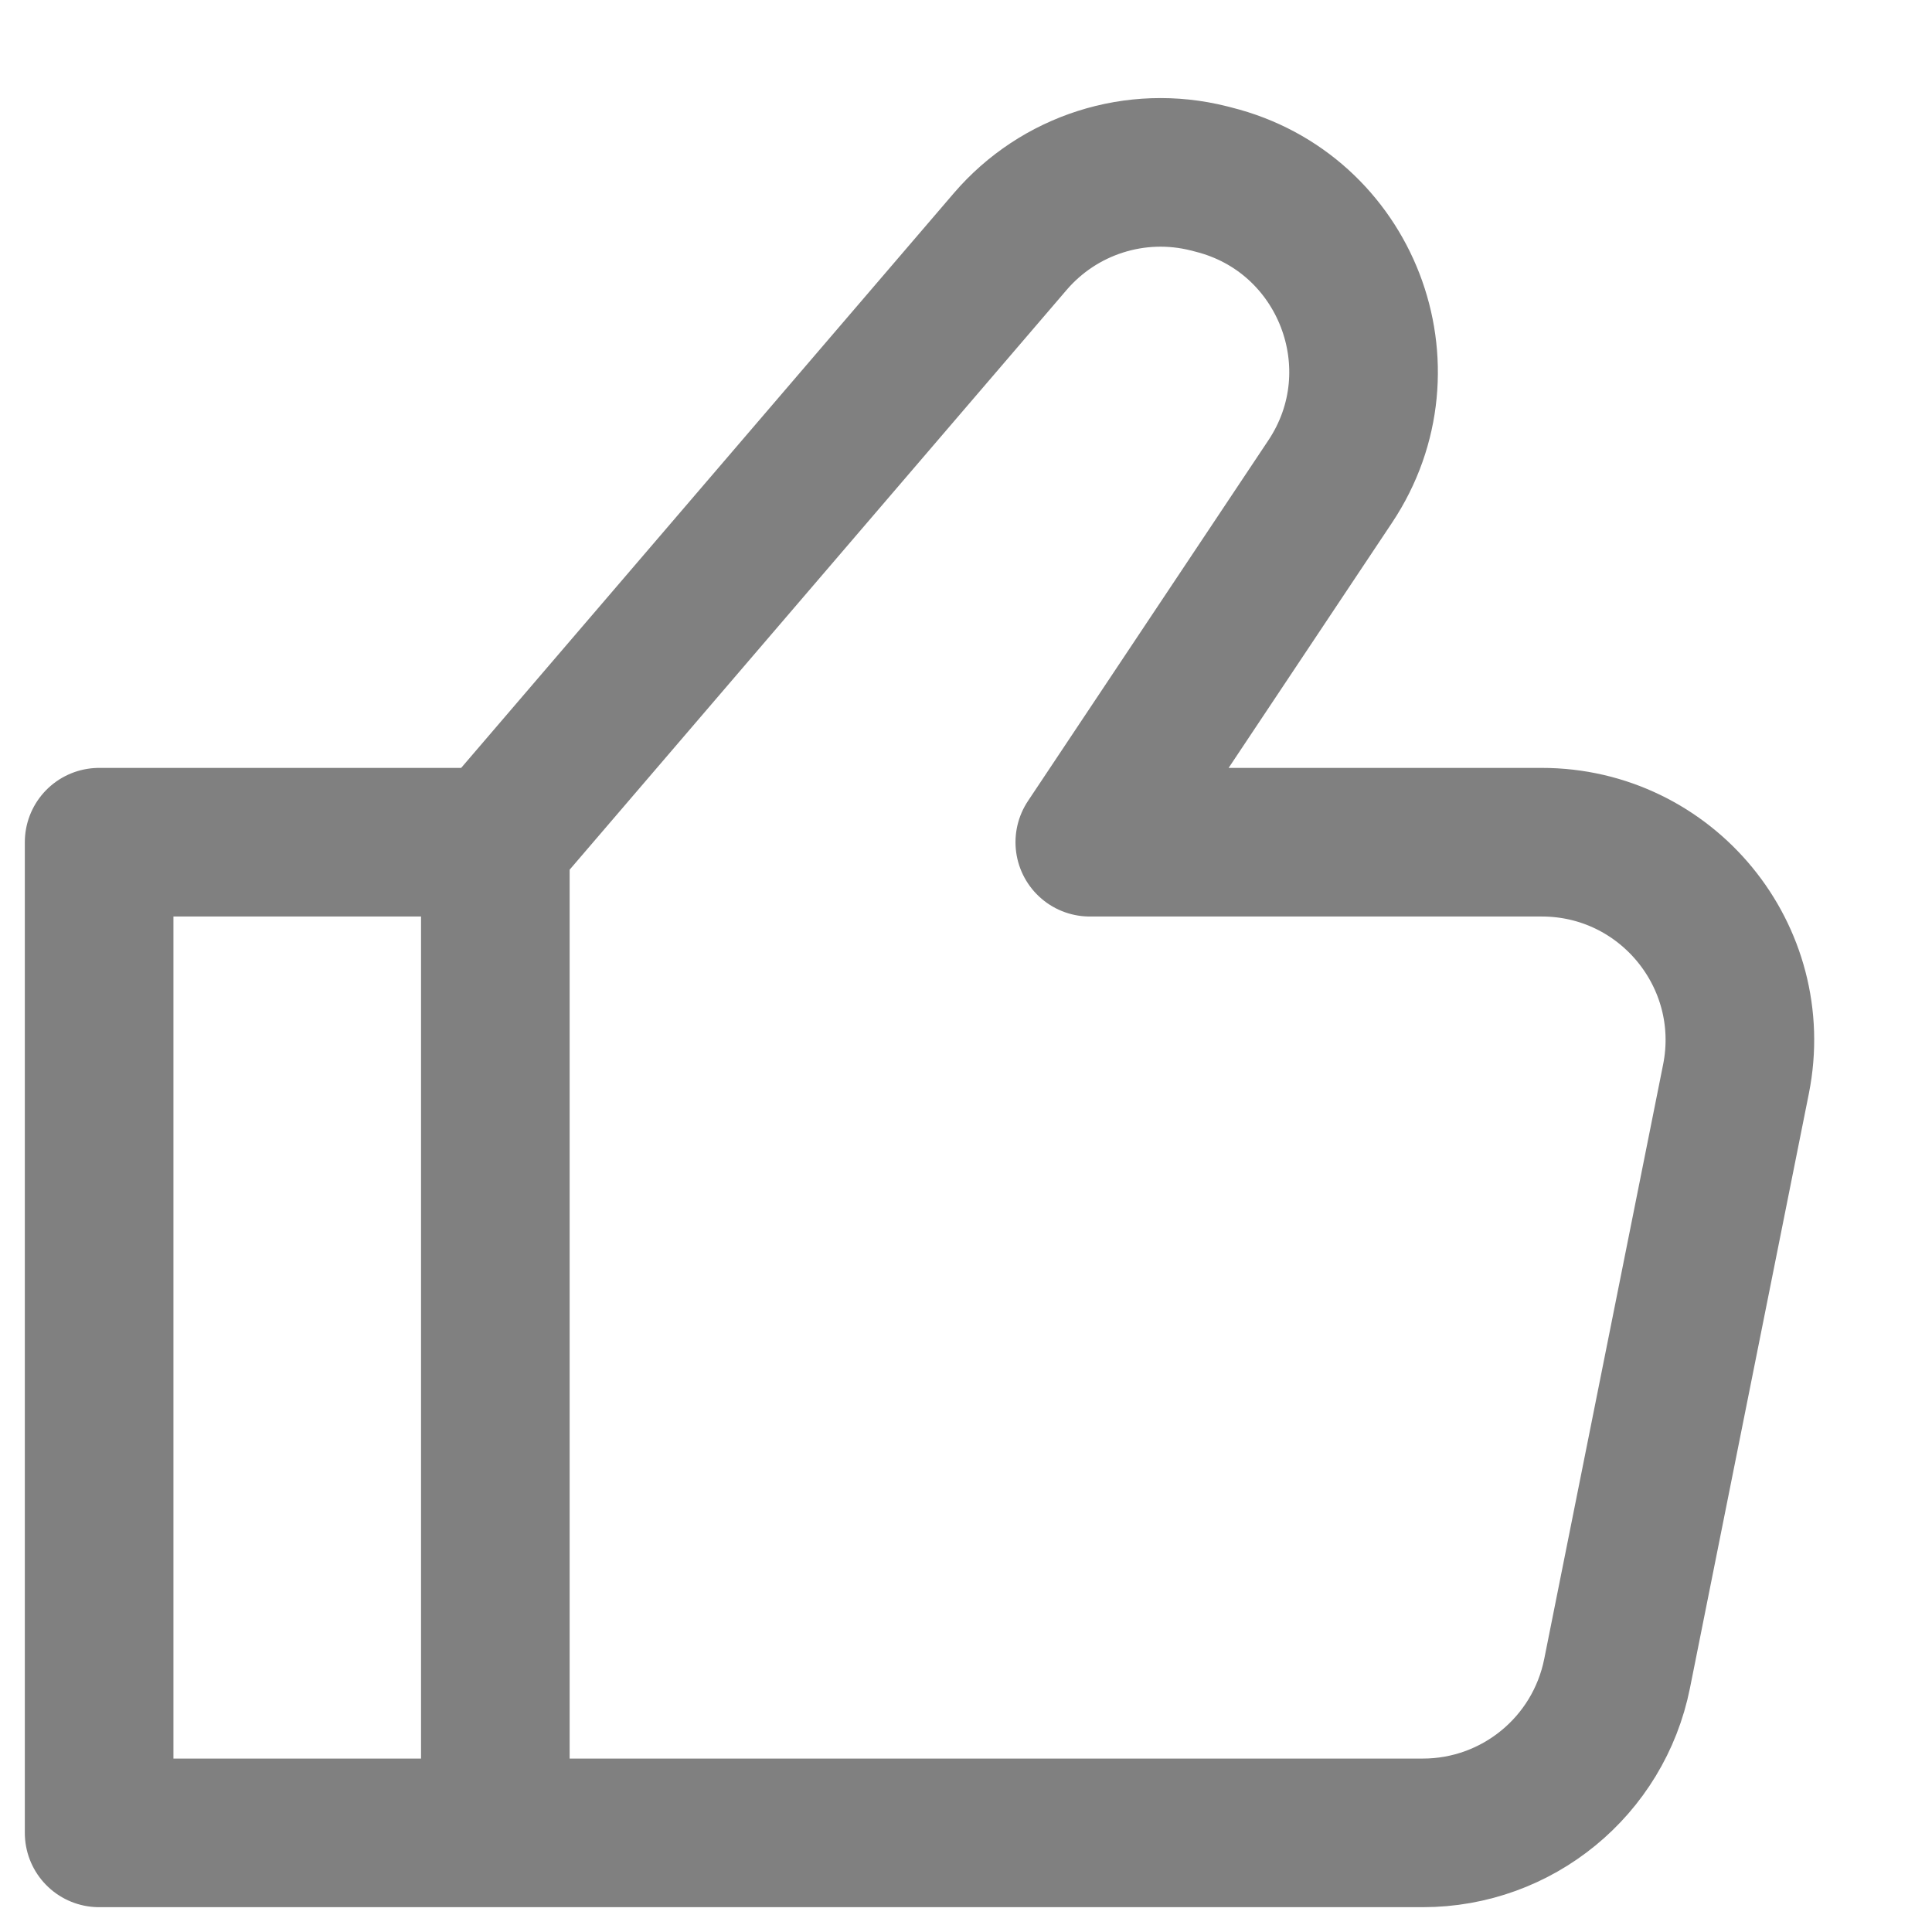
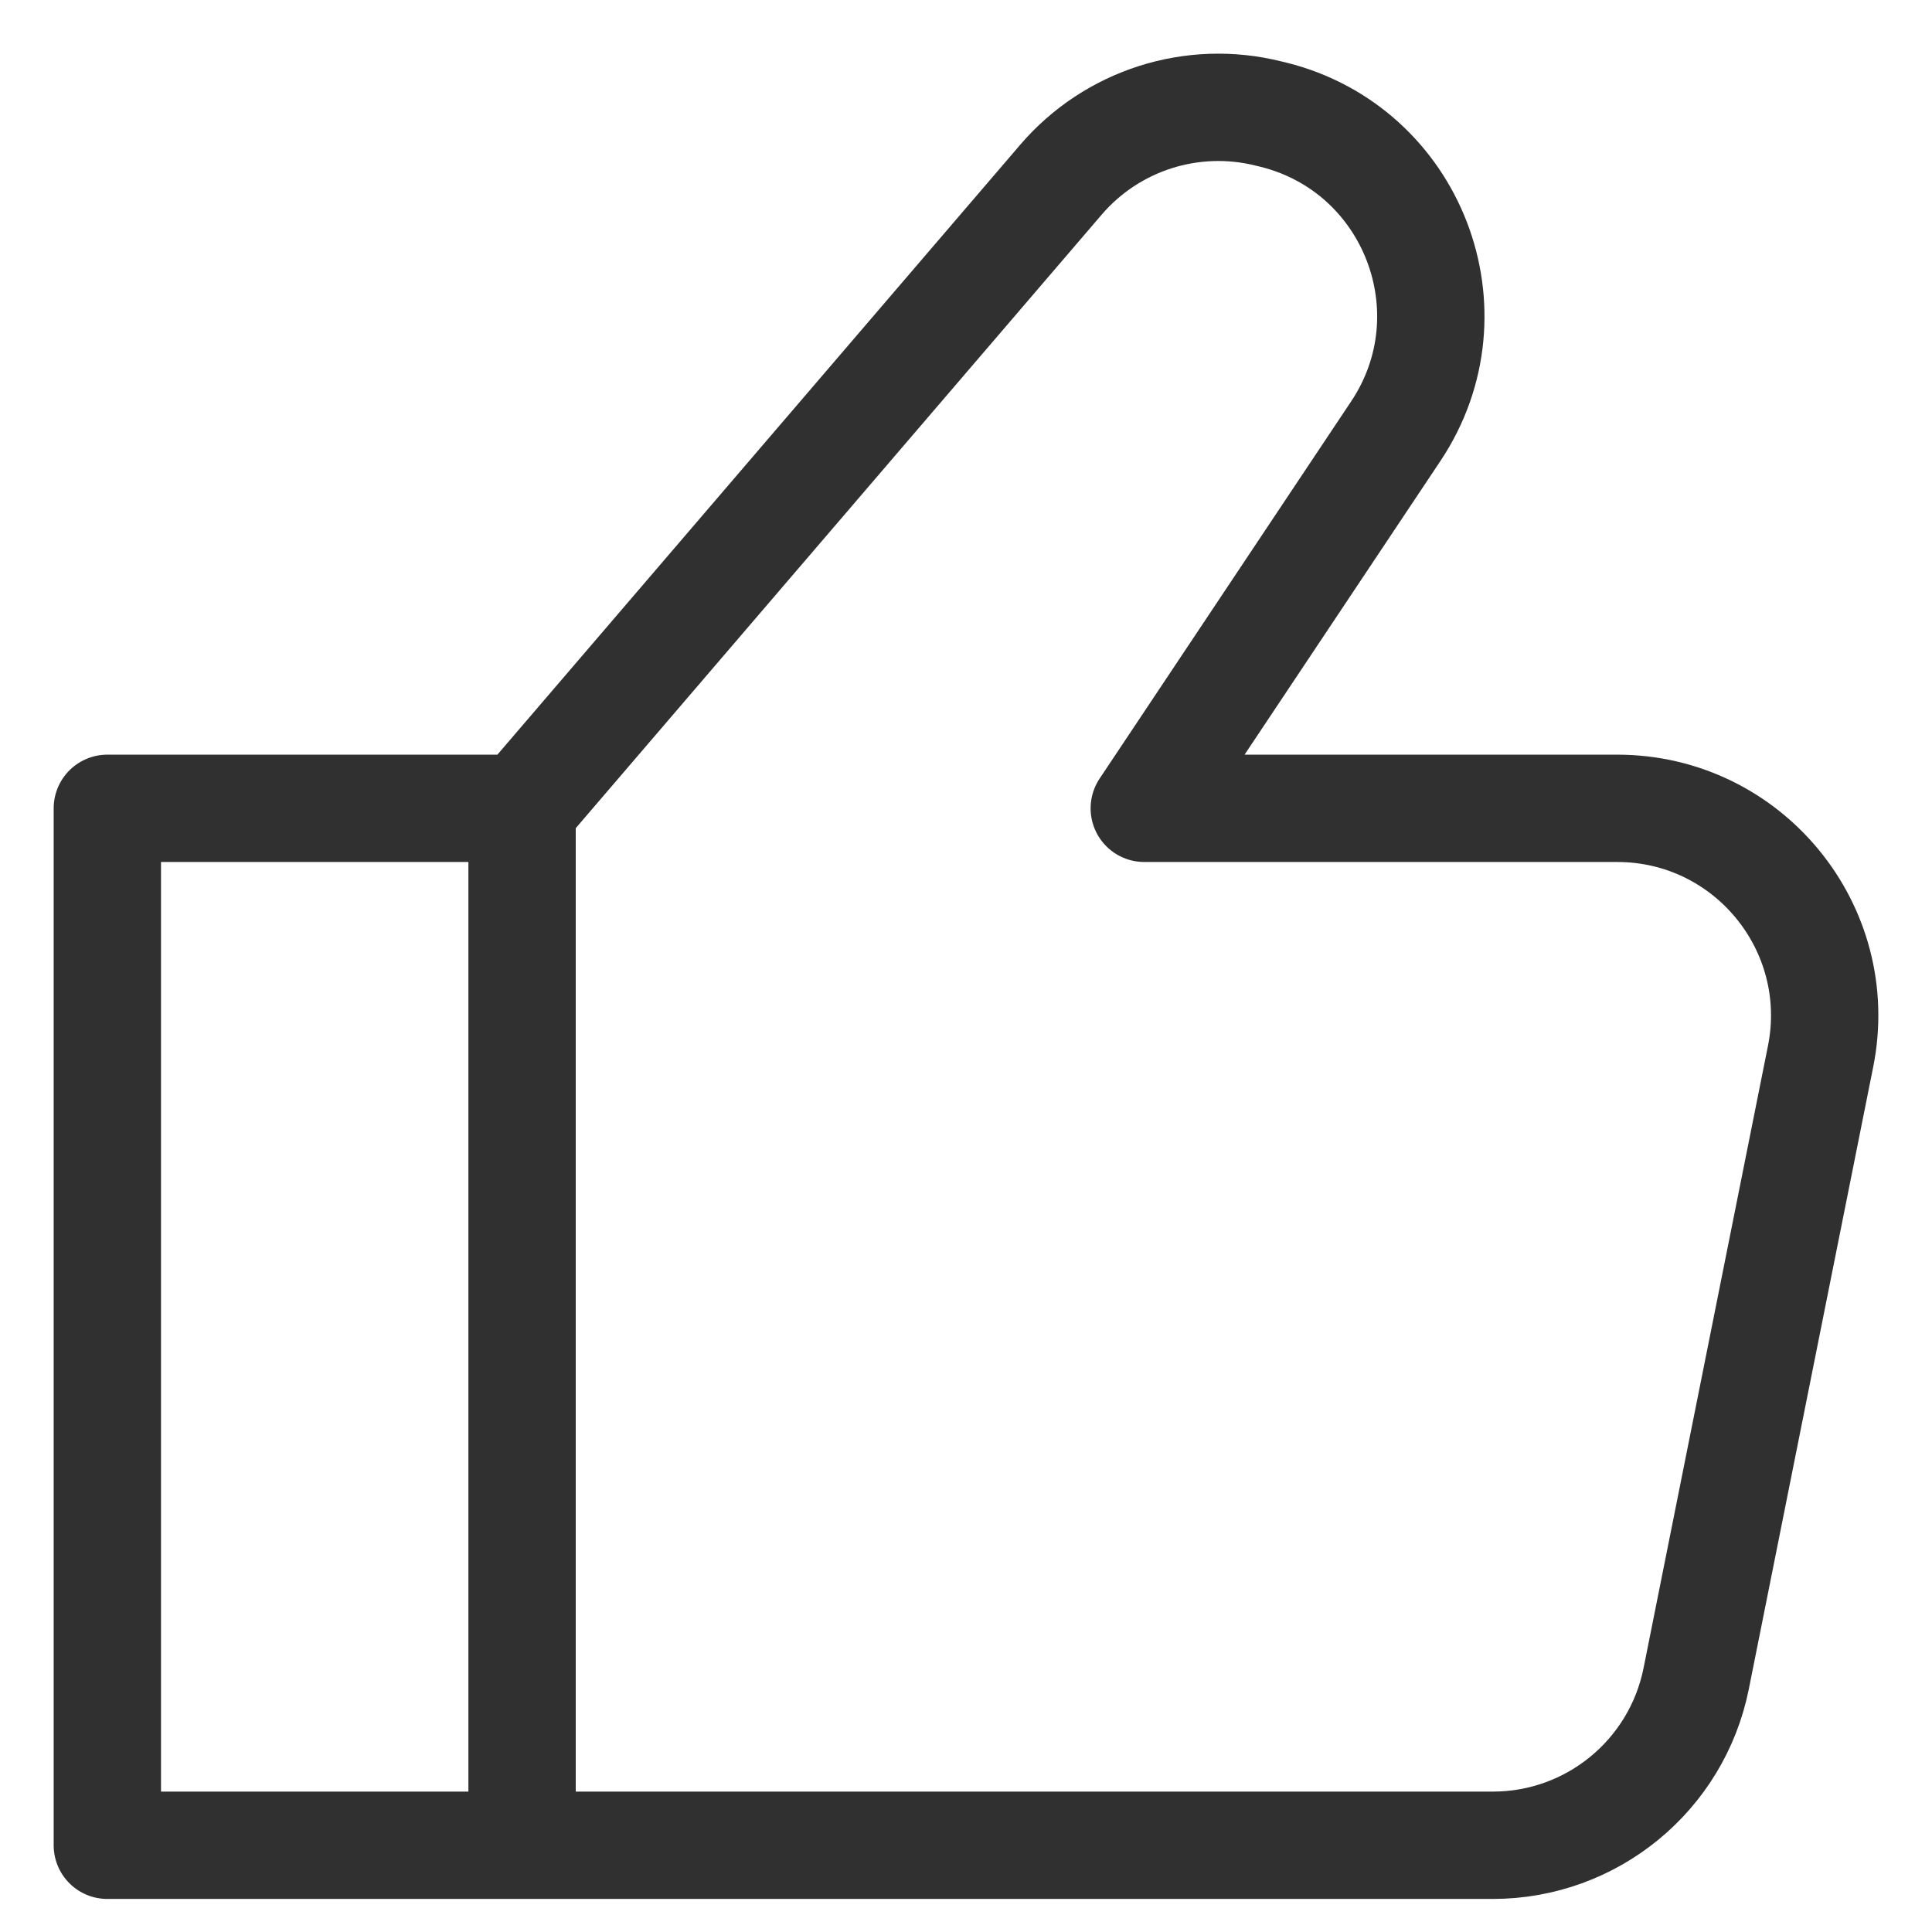
- <svg xmlns="http://www.w3.org/2000/svg" width="13" height="13" viewBox="0 0 13 13" fill="none">
-   <path d="M3.333 5.667H0.667V12.333H3.333M3.333 5.667V12.333M3.333 5.667L6.797 1.626C7.126 1.242 7.643 1.077 8.133 1.2L8.164 1.208C9.059 1.431 9.462 2.474 8.95 3.241L7.333 5.667H10.374C11.215 5.667 11.846 6.436 11.681 7.261L10.881 11.261C10.756 11.885 10.209 12.333 9.574 12.333H3.333" stroke="#808080" stroke-linecap="round" stroke-linejoin="round" />
+ <svg xmlns="http://www.w3.org/2000/svg" width="18" height="18" viewBox="0 0 18 18" fill="none">
+   <path d="M4.864 7.531H1V17.192H4.864M4.864 7.531V17.192M4.864 7.531L9.884 1.675C10.36 1.119 11.11 0.88 11.82 1.058L11.866 1.069C13.162 1.393 13.746 2.904 13.005 4.016L10.661 7.531H15.067C16.286 7.531 17.201 8.646 16.962 9.842L15.803 15.639C15.622 16.542 14.829 17.192 13.908 17.192H4.864" stroke="#303030" stroke-linecap="round" stroke-linejoin="round" />
</svg>
